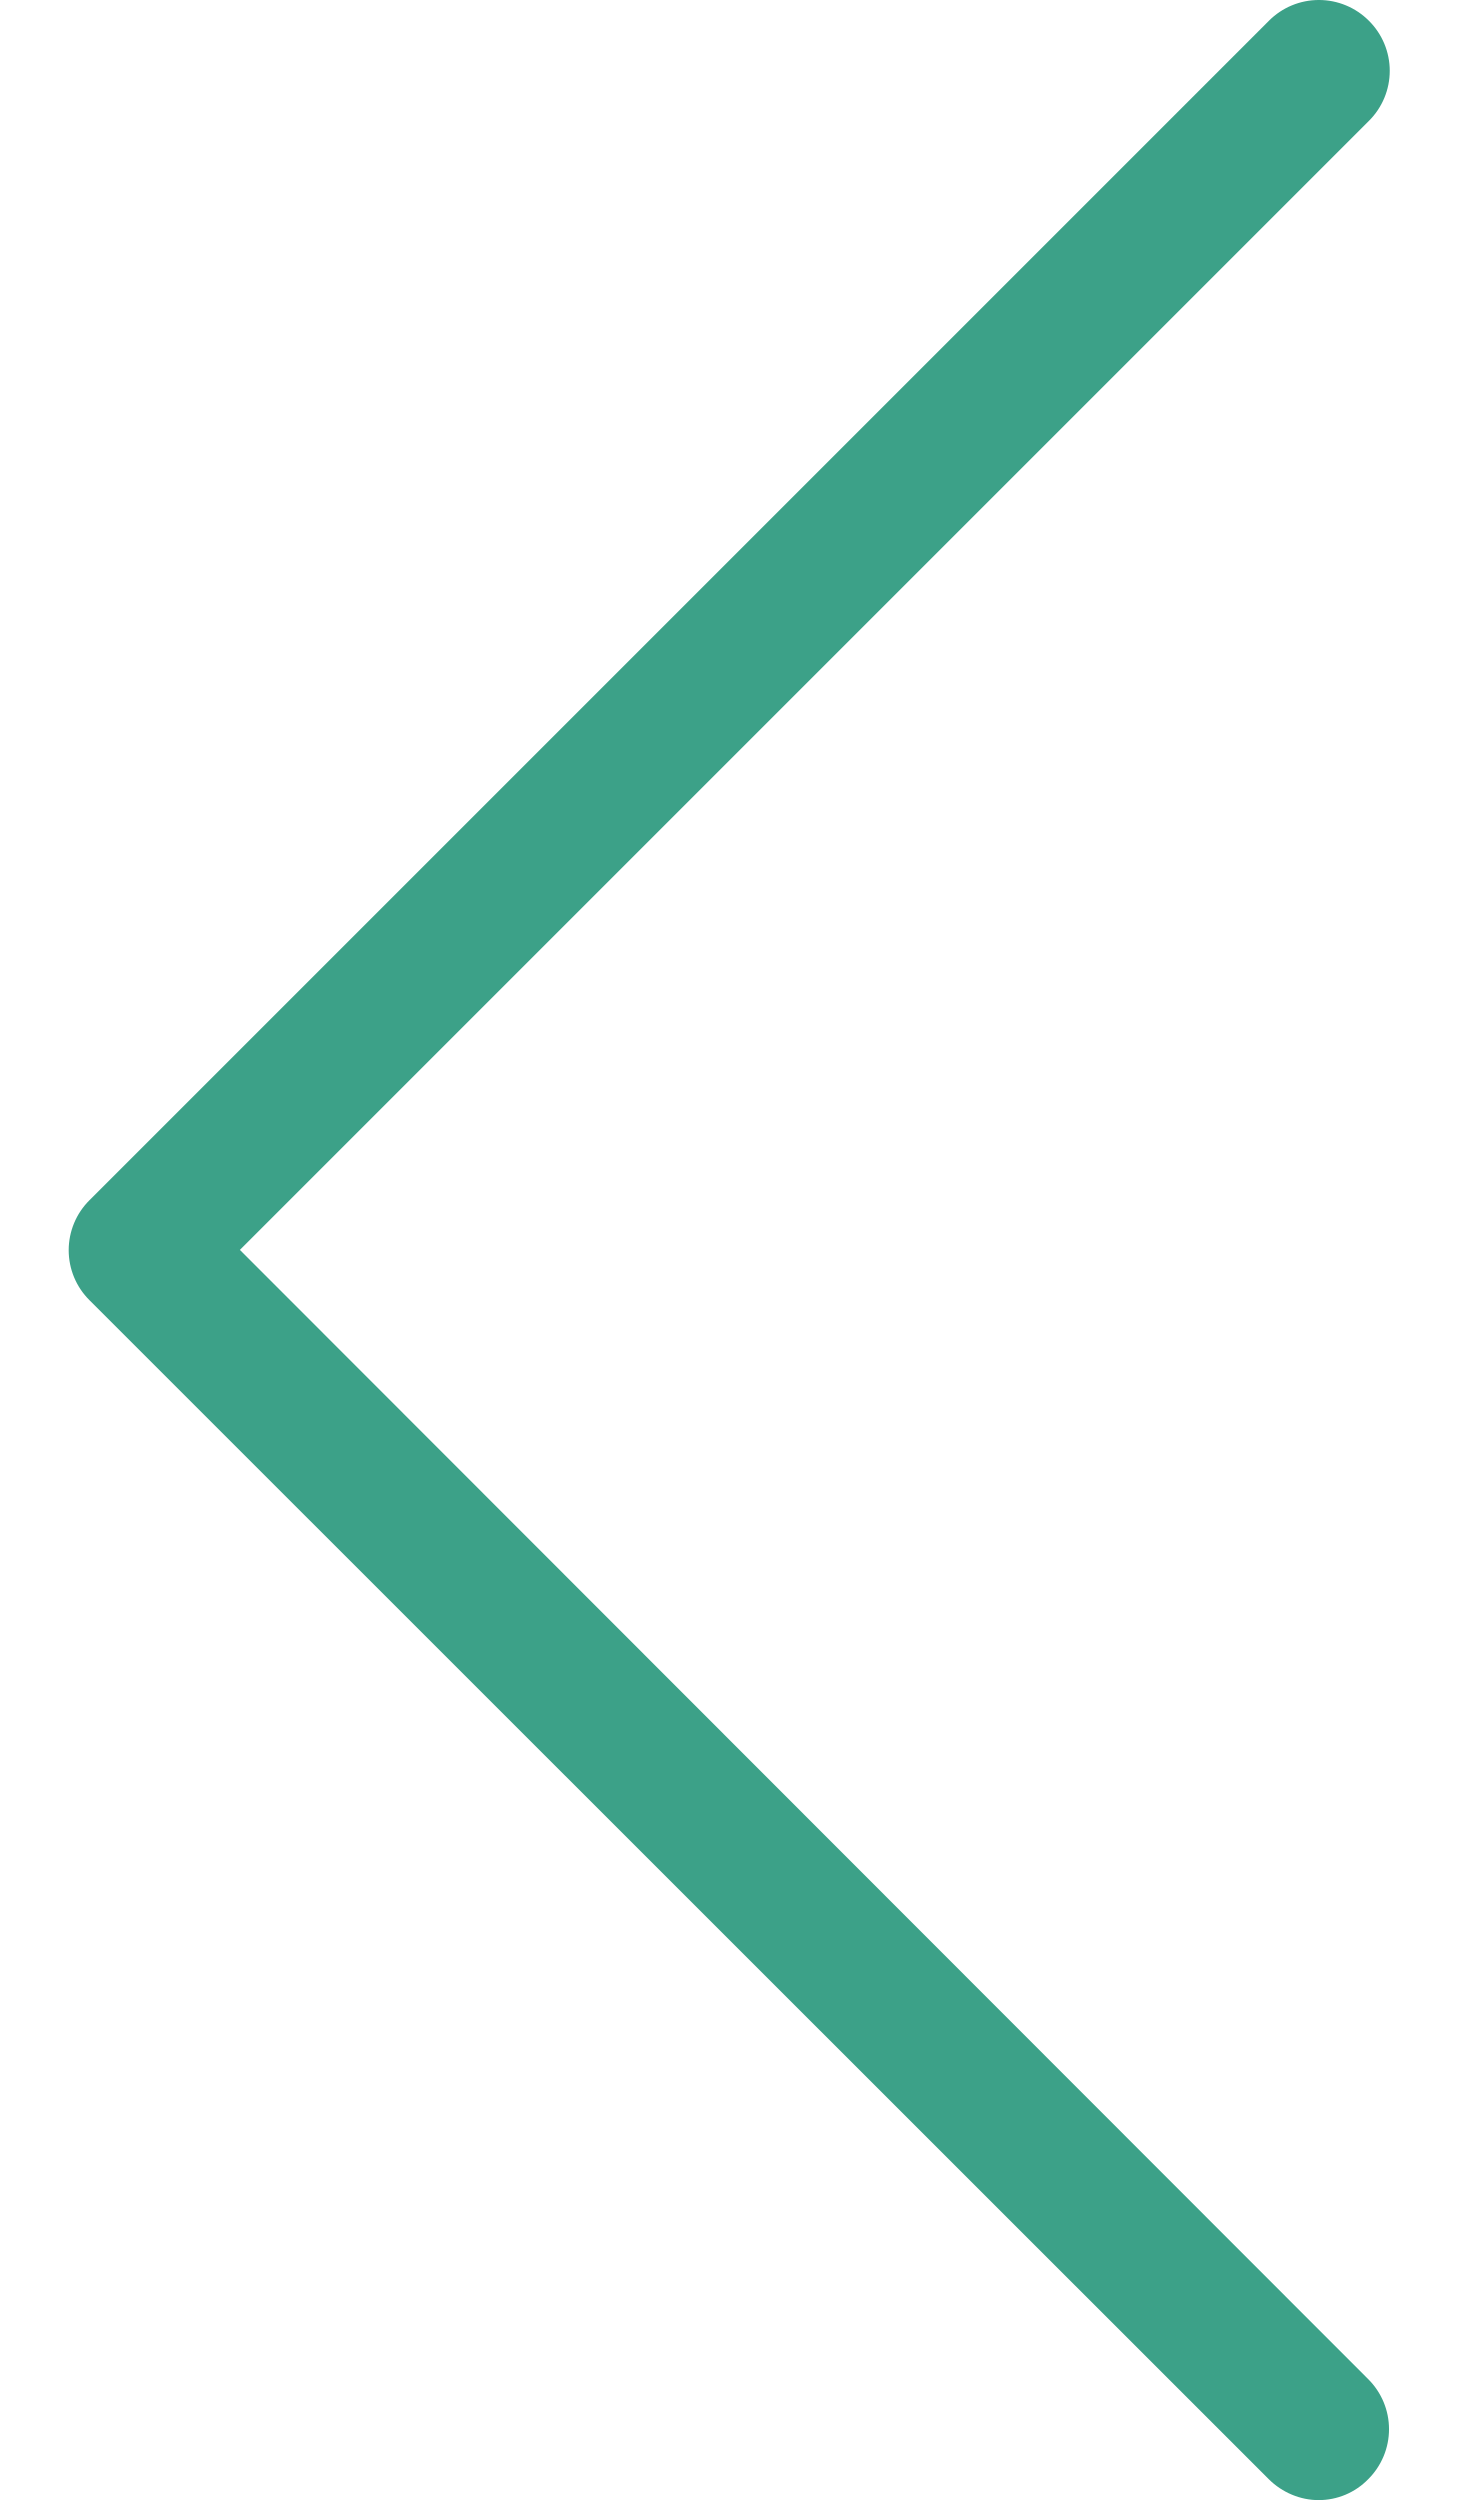
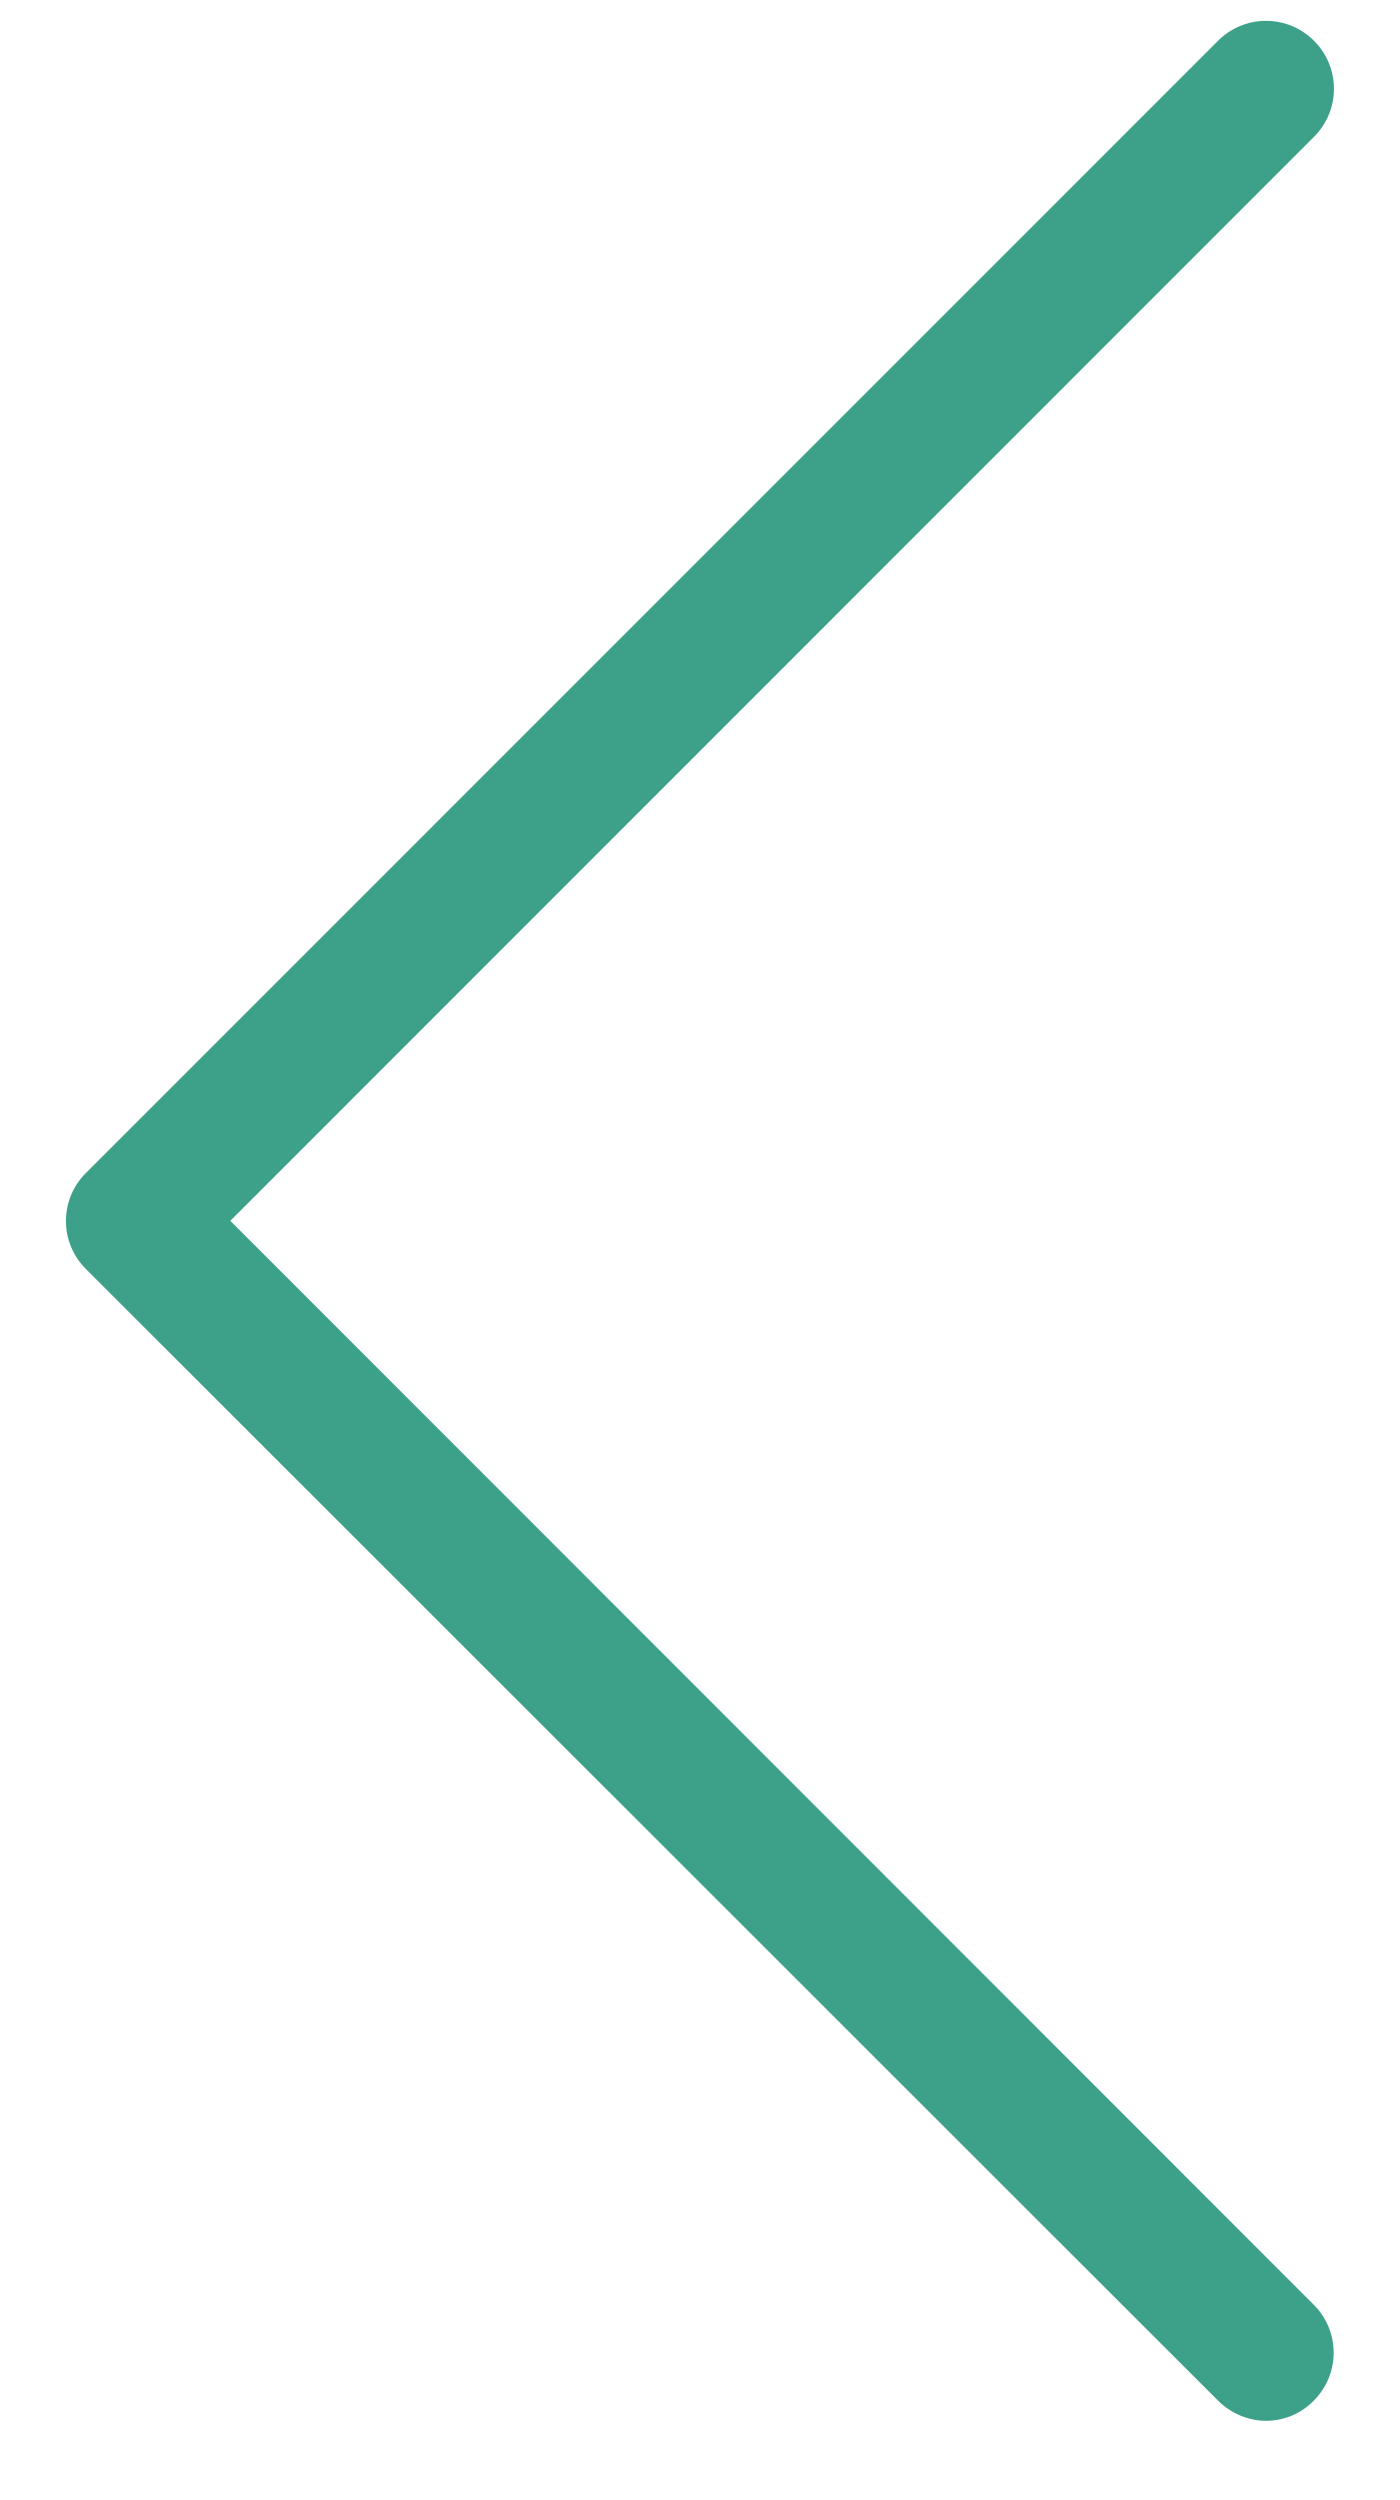
- <svg xmlns="http://www.w3.org/2000/svg" width="14" height="24" fill="none">
-   <path d="M2.302 12l10.84-10.84a.677.677 0 000-.96.677.677 0 00-.961 0L.859 11.522a.677.677 0 000 .96L12.18 23.8c.13.13.306.201.477.201a.662.662 0 00.478-.201.677.677 0 000-.96L2.302 11.998z" fill="#3CA188" />
+ <svg xmlns="http://www.w3.org/2000/svg" width="14" height="25" fill="none">
+   <path d="M2.303 12.208L13.14 1.368a.677.677 0 000-.96.677.677 0 00-.96 0L.859 11.73a.677.677 0 000 .96l11.322 11.317c.13.13.307.201.478.201a.663.663 0 00.477-.2.677.677 0 000-.962L2.303 12.208z" fill="#3CA188" />
</svg>
